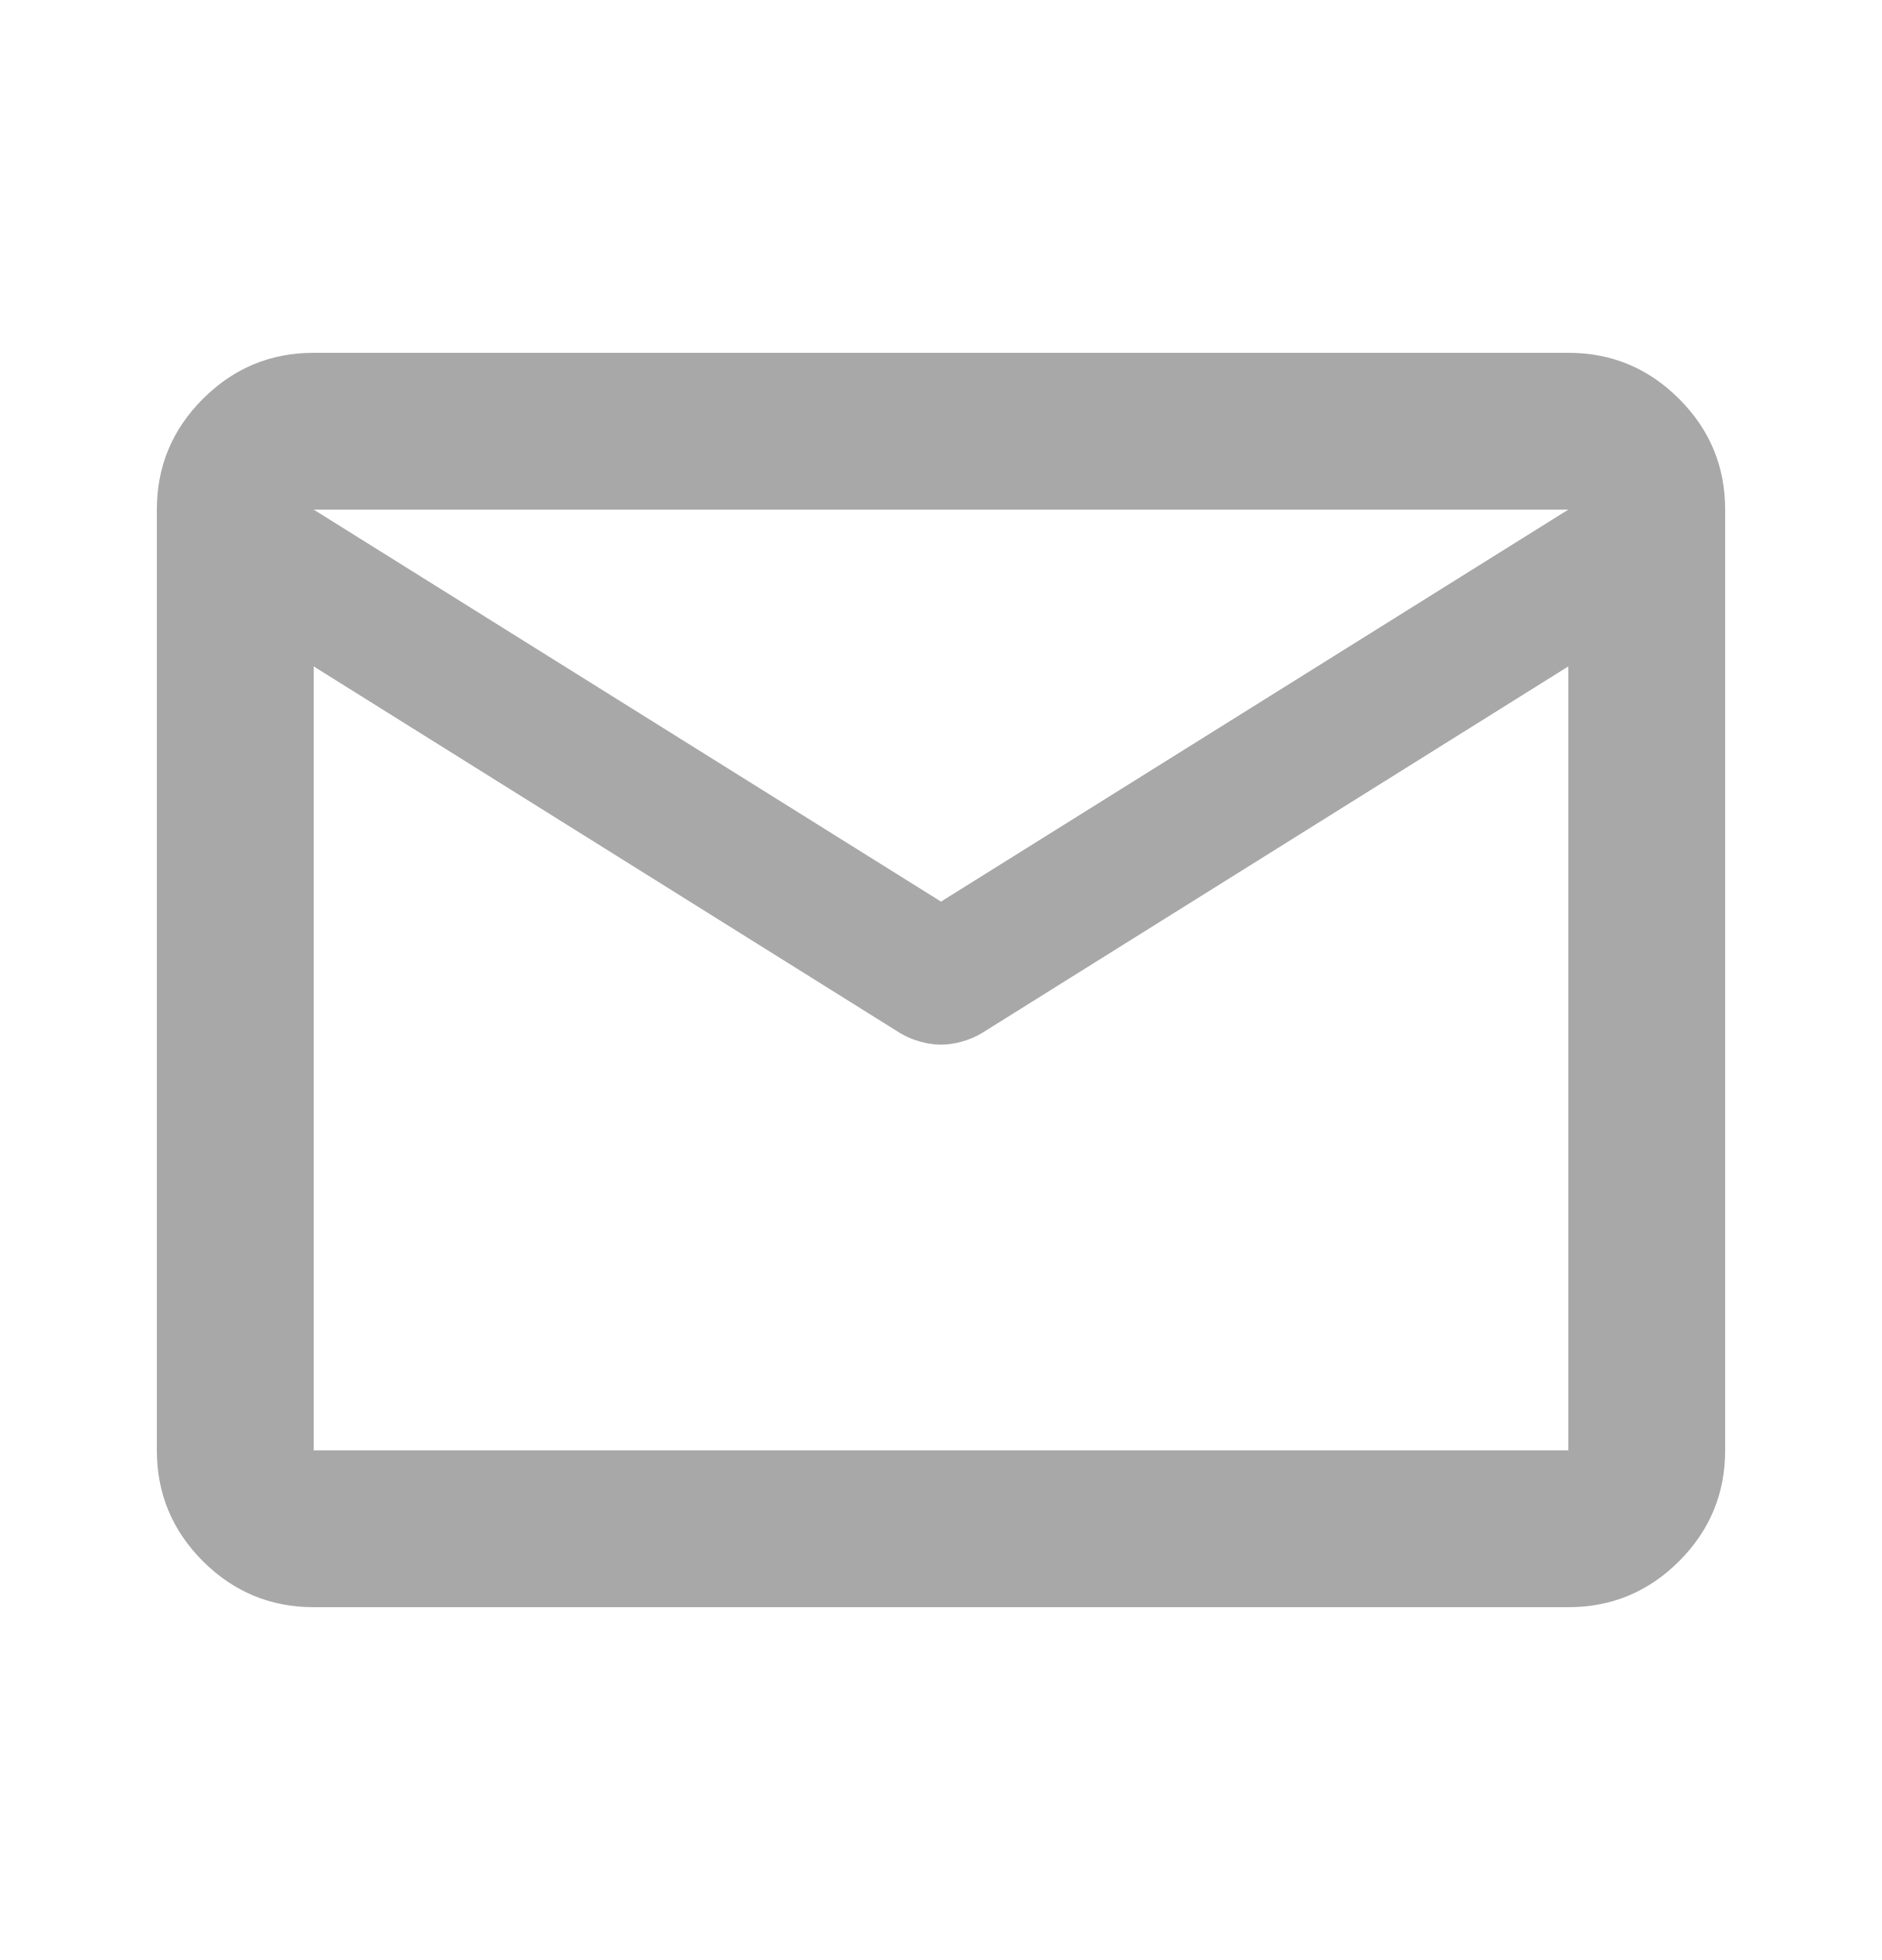
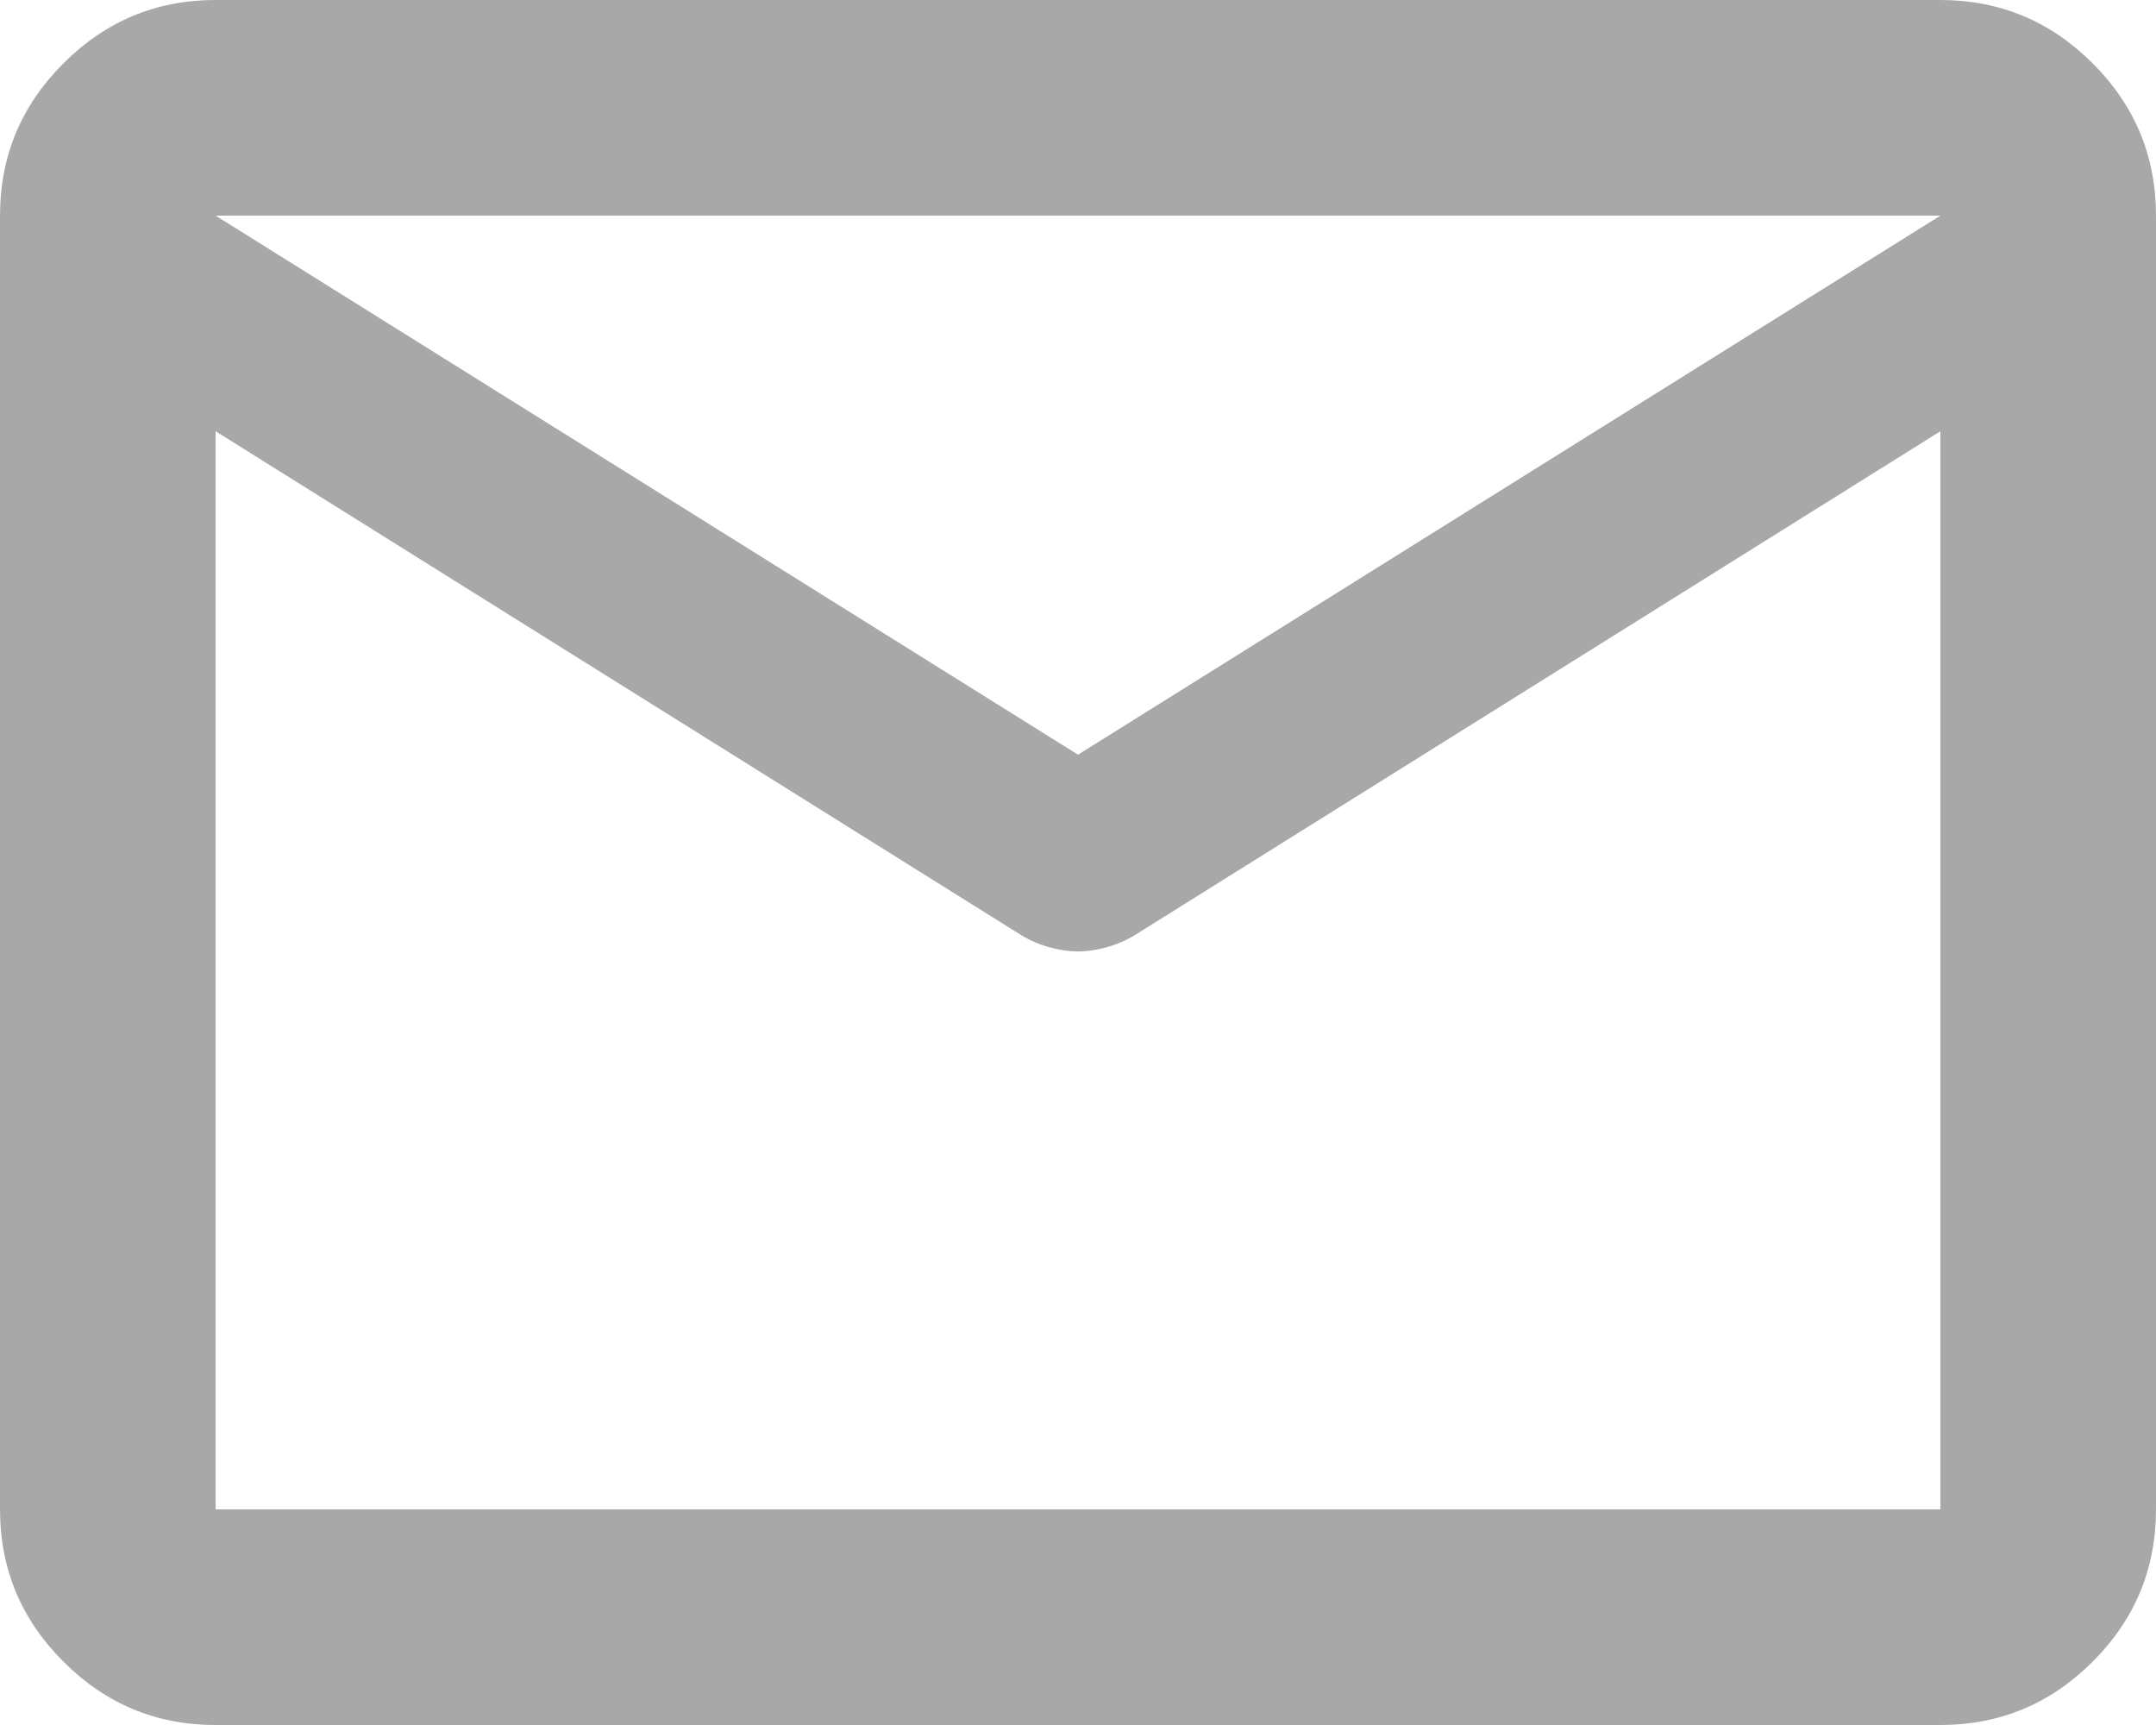
- <svg xmlns="http://www.w3.org/2000/svg" width="24" height="25" viewBox="0 0 24 25" fill="none">
-   <g id="mail">
-     <mask id="mask0_129647_5074" style="mask-type:alpha" maskUnits="userSpaceOnUse" x="0" y="0" width="24" height="25">
-       <rect id="Bounding box" y="0.5" width="24" height="24" fill="#D9D9D9" />
-     </mask>
-     <g mask="url(#mask0_129647_5074)">
-       <path id="mail_2" d="M4 20.5C3.45 20.5 2.979 20.304 2.587 19.913C2.196 19.521 2 19.05 2 18.5V6.5C2 5.95 2.196 5.479 2.587 5.088C2.979 4.696 3.45 4.5 4 4.5H20C20.55 4.5 21.021 4.696 21.413 5.088C21.804 5.479 22 5.95 22 6.5V18.5C22 19.05 21.804 19.521 21.413 19.913C21.021 20.304 20.55 20.5 20 20.5H4ZM20 8.5L12.525 13.175C12.442 13.225 12.354 13.262 12.262 13.287C12.171 13.312 12.083 13.325 12 13.325C11.917 13.325 11.829 13.312 11.738 13.287C11.646 13.262 11.558 13.225 11.475 13.175L4 8.5V18.5H20V8.5ZM12 11.5L20 6.5H4L12 11.5ZM4 8.75V7.275V7.3V7.287V8.75Z" fill="#A8A8A8" />
-     </g>
-   </g>
+ <svg xmlns="http://www.w3.org/2000/svg" width="20" height="16" viewBox="0 0 20 16" fill="none">
+   <path d="M2 16C1.45 16 0.979 15.804 0.588 15.412C0.196 15.021 0 14.55 0 14V2C0 1.45 0.196 0.979 0.588 0.588C0.979 0.196 1.45 0 2 0H18C18.55 0 19.021 0.196 19.413 0.588C19.804 0.979 20 1.45 20 2V14C20 14.55 19.804 15.021 19.413 15.412C19.021 15.804 18.55 16 18 16H2ZM18 4L10.525 8.675C10.442 8.725 10.354 8.762 10.262 8.787C10.171 8.812 10.083 8.825 10 8.825C9.917 8.825 9.829 8.812 9.738 8.787C9.646 8.762 9.558 8.725 9.475 8.675L2 4V14H18V4ZM10 7L18 2H2L10 7ZM2 4.25V2.775V2.8V2.788V4.25Z" fill="#A8A8A8" />
</svg>
